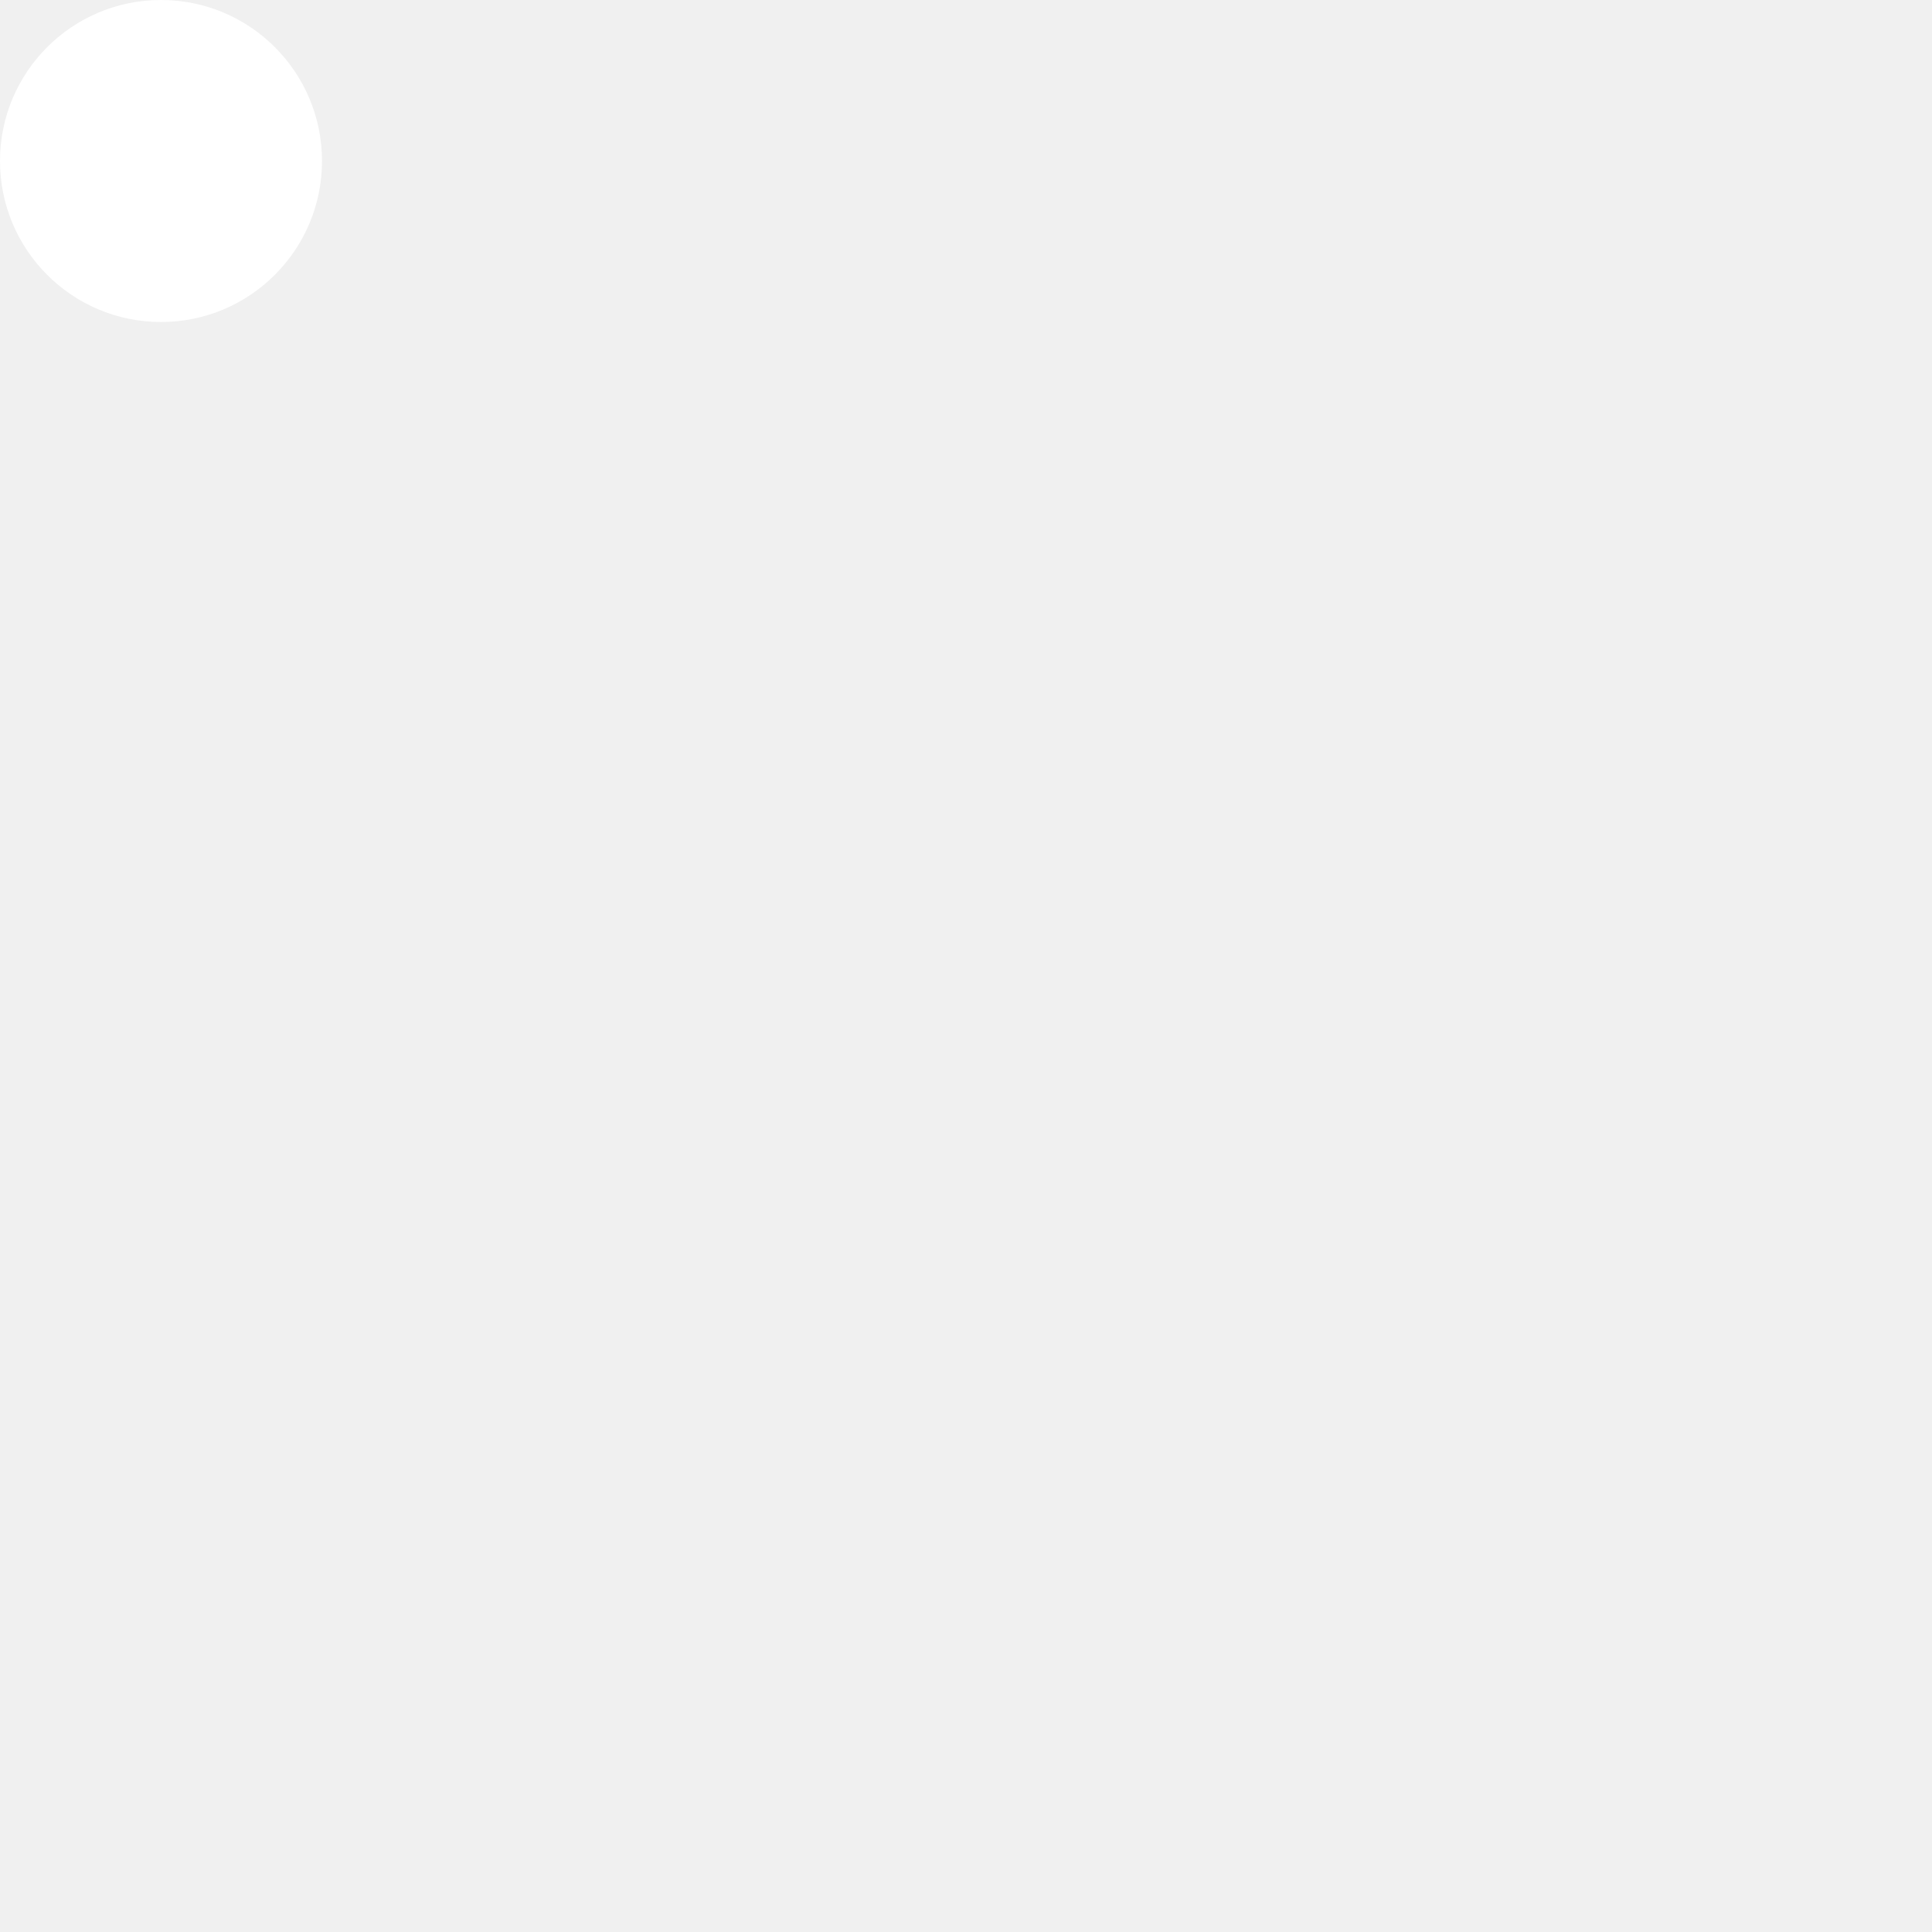
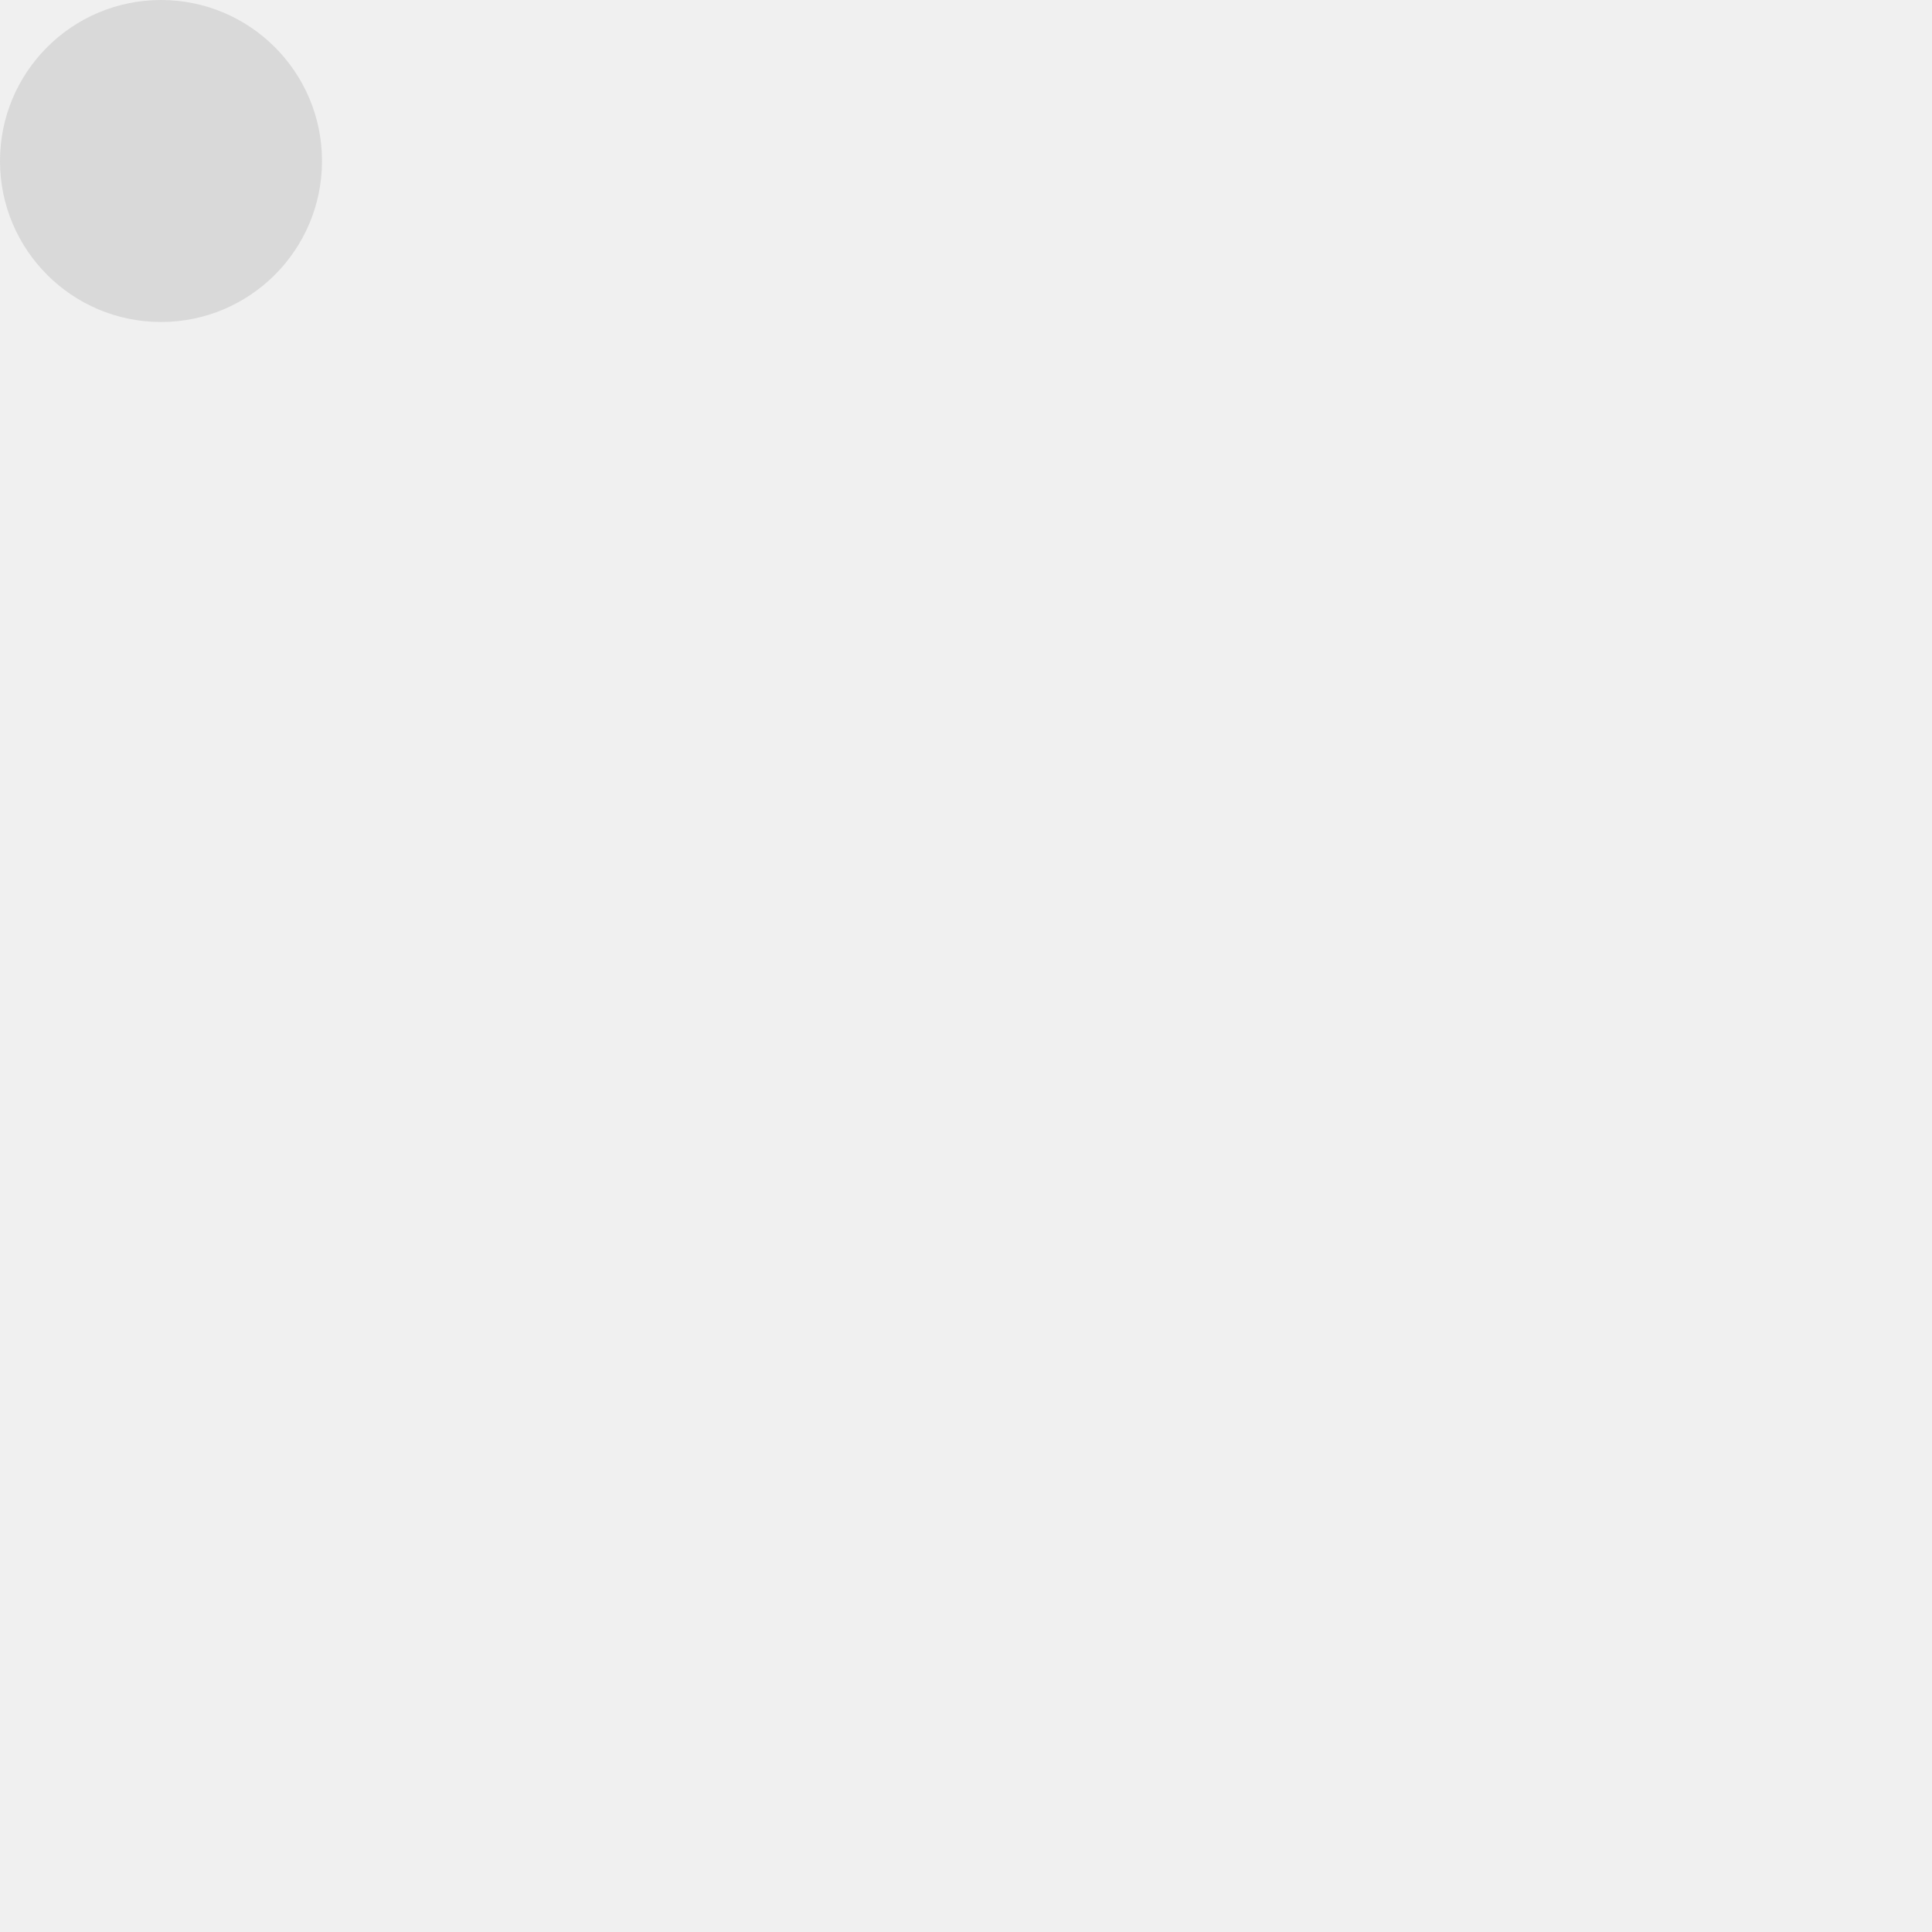
<svg xmlns="http://www.w3.org/2000/svg" version="1.1" id="Layer_1" x="0px" y="0px" width="24px" height="24px" viewBox="0 0 24 24" enable-background="new 0 0 24 24" xml:space="preserve">
-   <circle fill="#FFFFFF" cx="2" cy="2" r="2" />
+   <circle fill="#d9d9d9" cx="2" cy="2" r="2" />
</svg>
